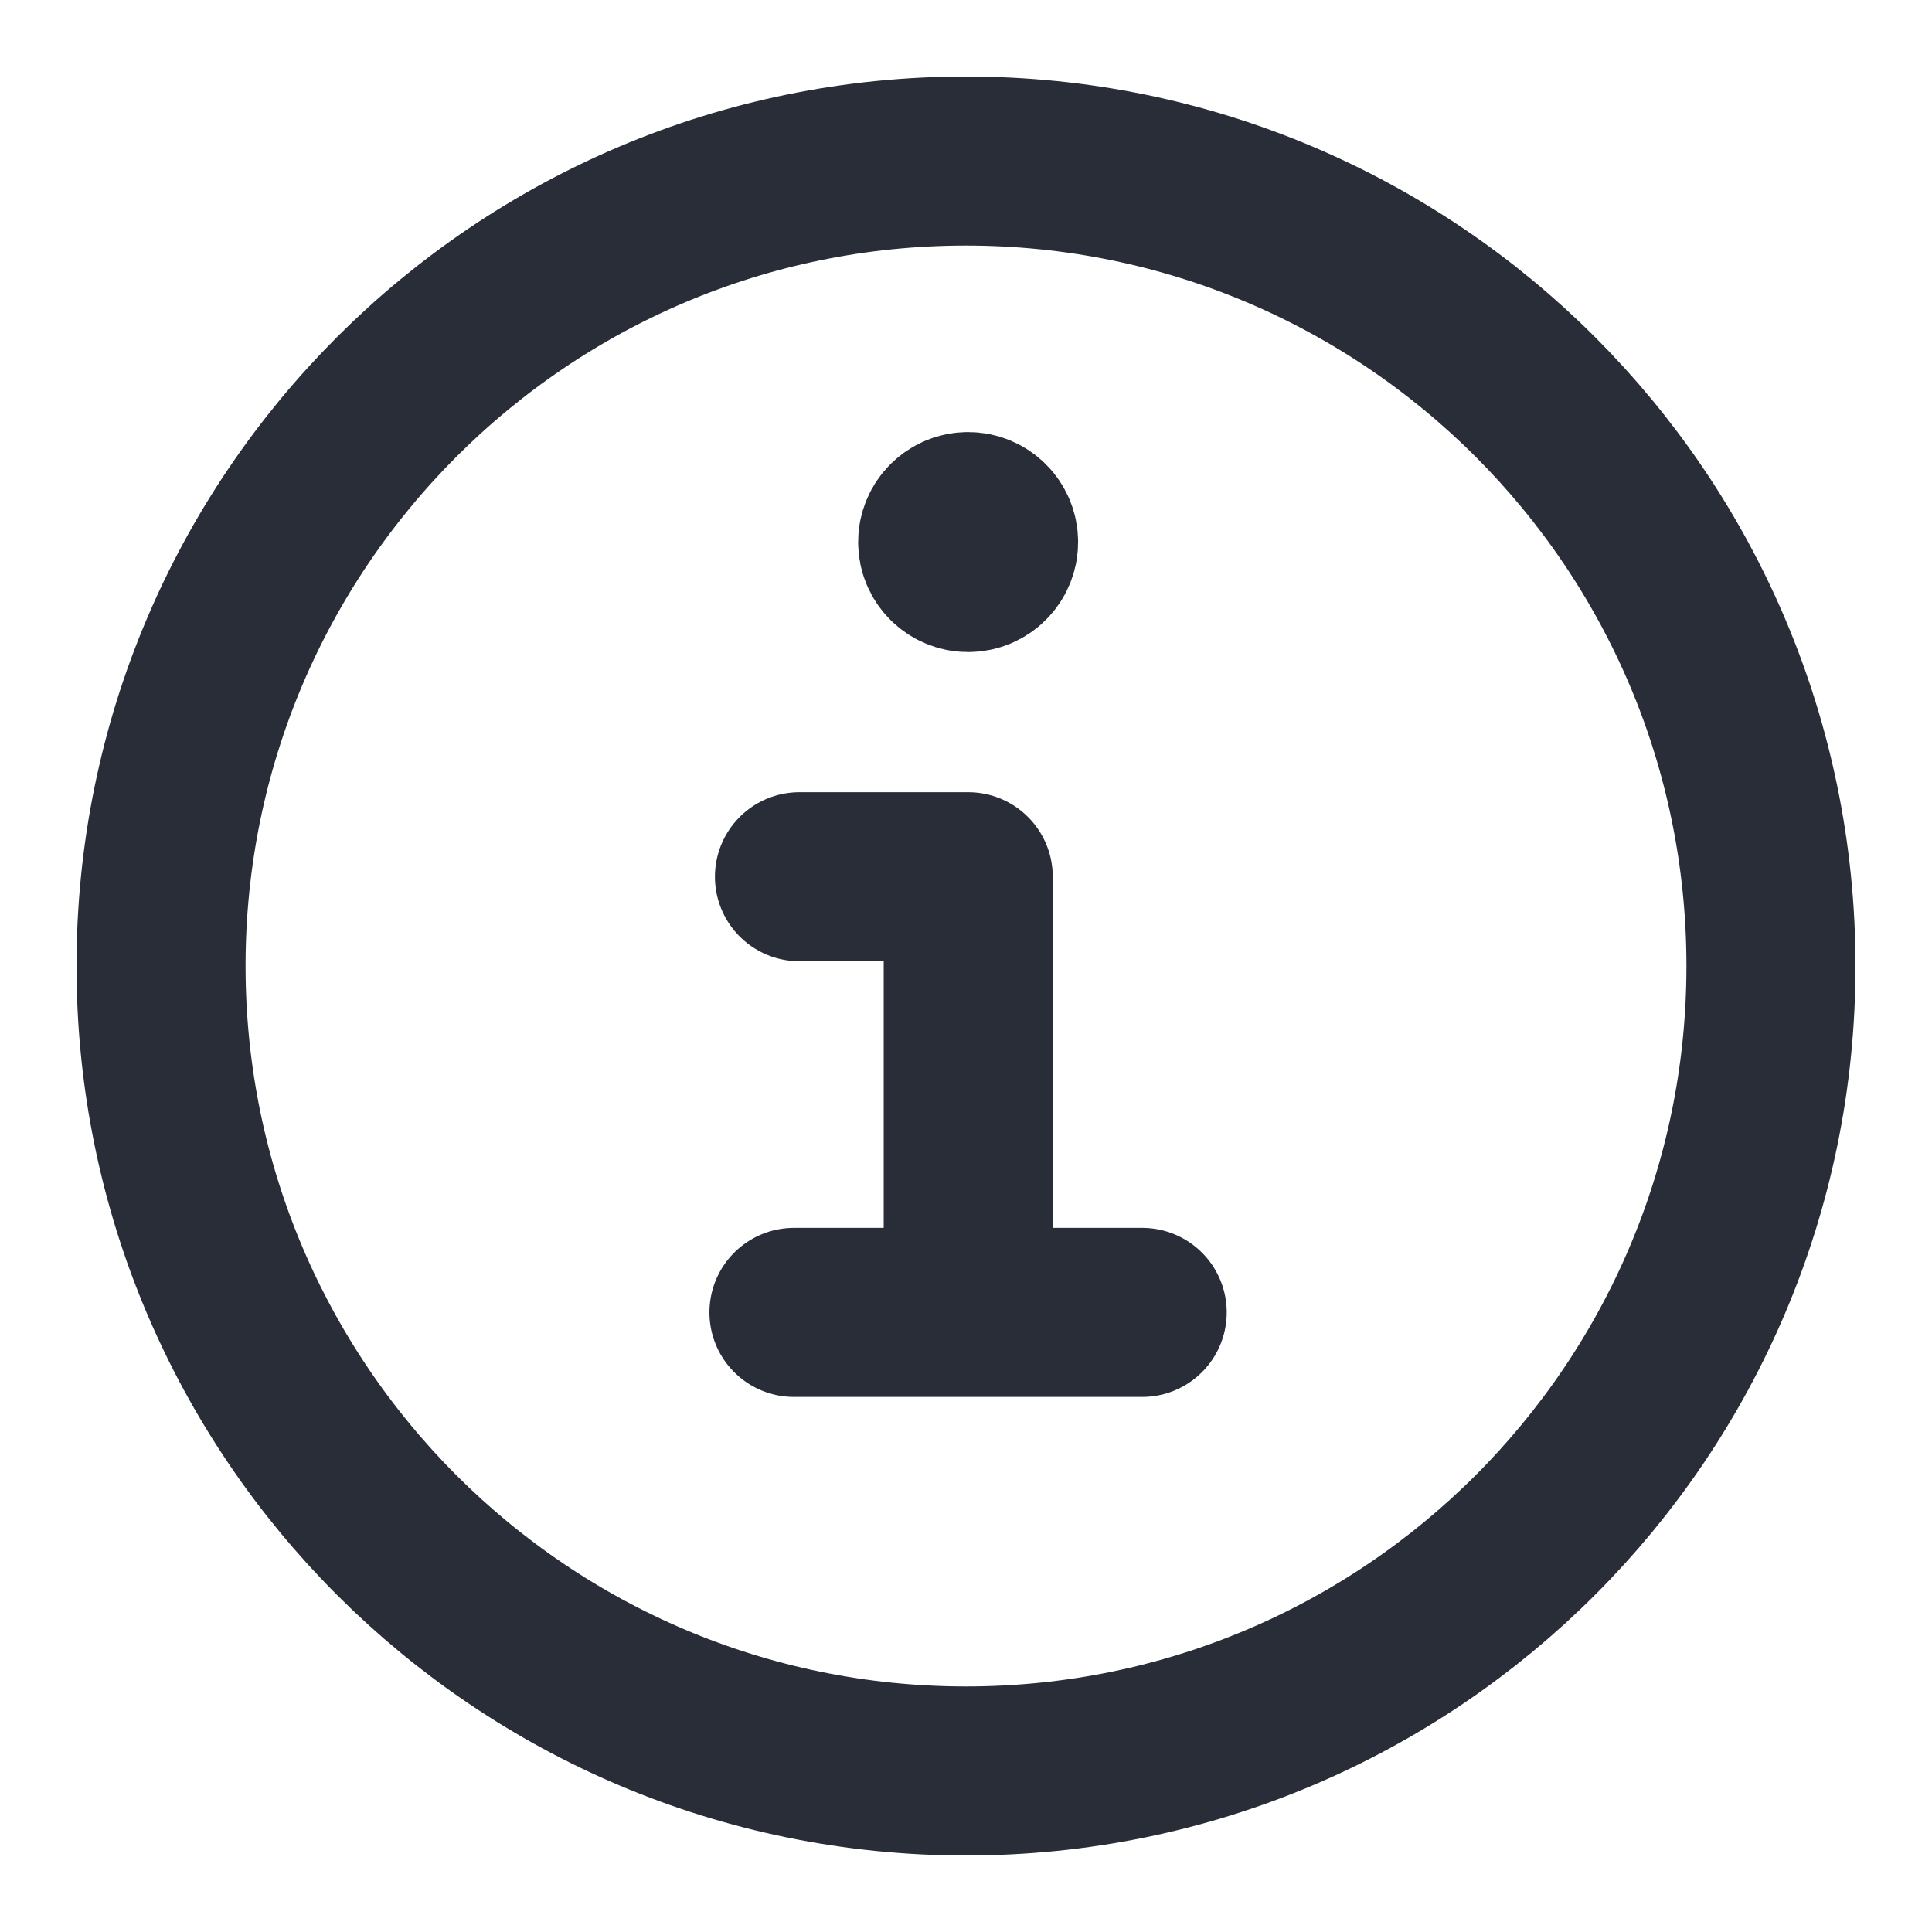
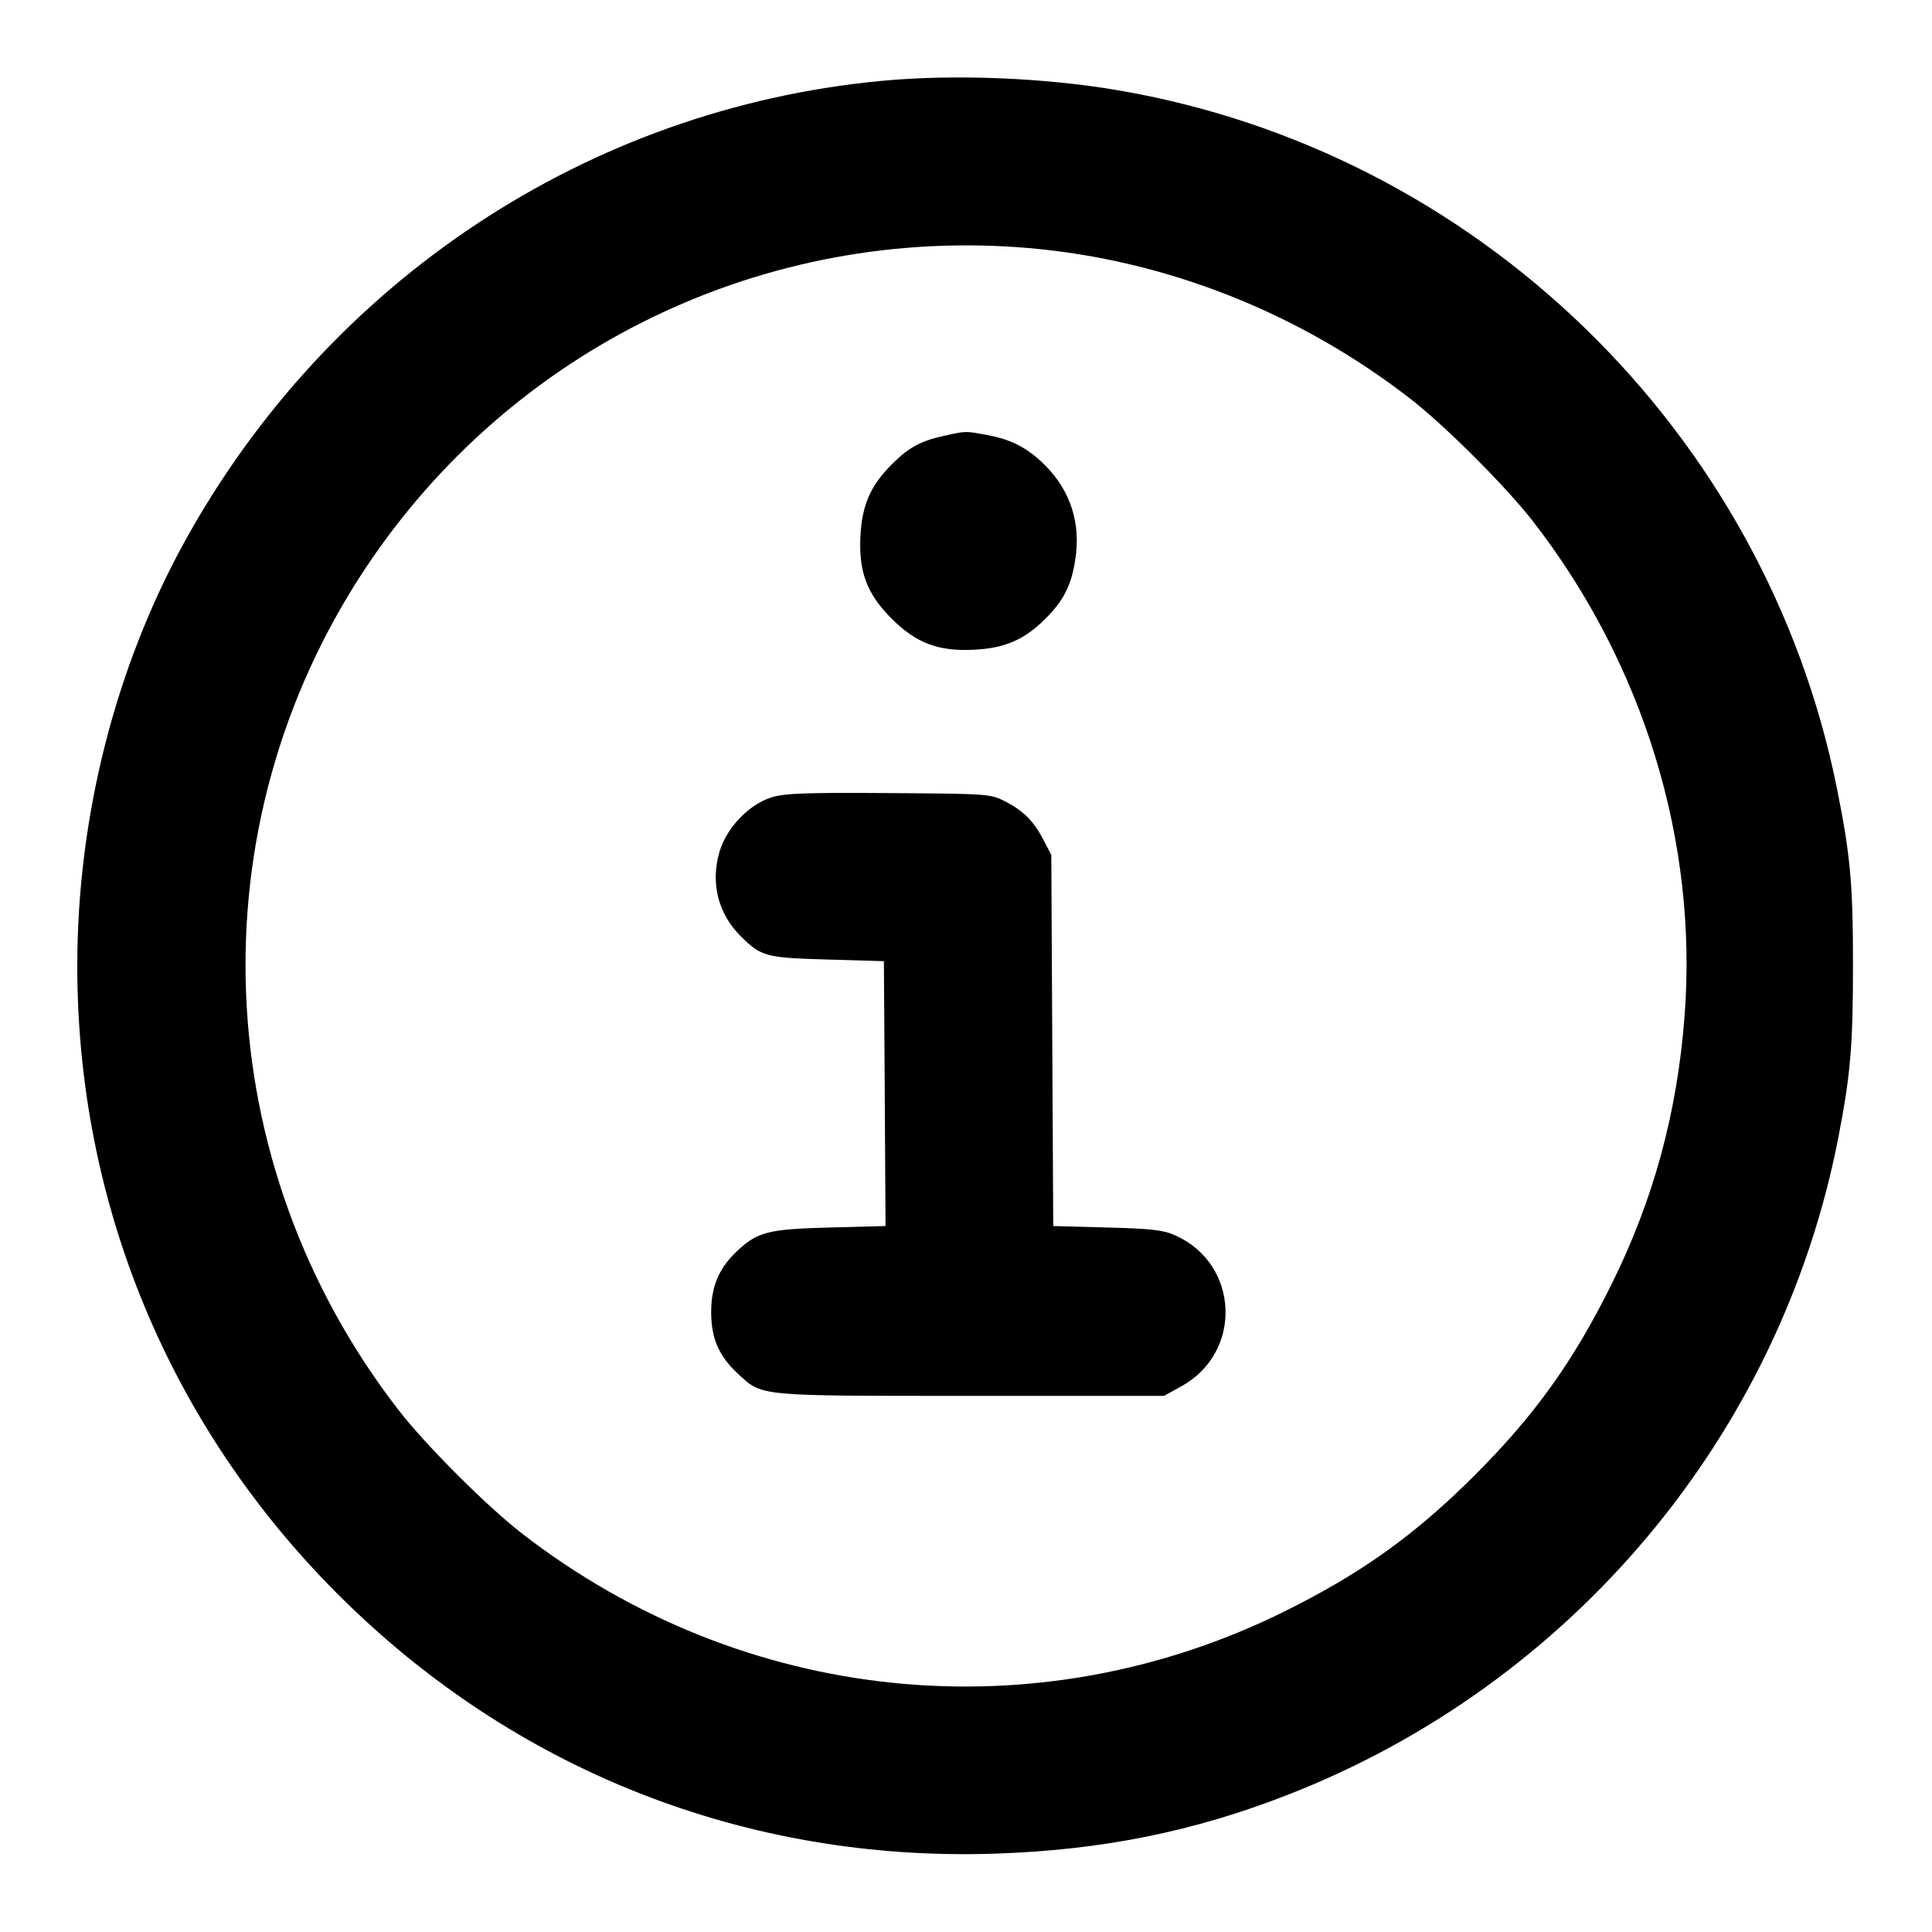
<svg xmlns="http://www.w3.org/2000/svg" height="20" viewBox="0 0 20 20" width="20">
-   <g fill="none" fill-rule="evenodd">
-     <circle cx="10.023" cy="5.612" fill="#282d37" fill-rule="nonzero" r="1" />
-     <path d="m18.333 10a8.333 8.333 0 1 1 -16.666 0 8.333 8.333 0 1 1 16.666 0zm-8.31 3.586v-4.51h-1.747m-.057 4.51h3.605m-1.802-7.711a.263.263 0 1 0 0-.527.263.263 0 0 0 0 .527z" stroke="#282d37" stroke-linecap="round" stroke-linejoin="round" stroke-width="1.75" />
-   </g>
+   <path d="M9.117 0.838 C 6.092 1.126,3.408 2.900,1.918 5.595 C 1.194 6.904,0.800 8.456,0.800 10.000 C 0.800 12.460,1.754 14.761,3.497 16.503 C 5.319 18.326,7.722 19.274,10.300 19.189 C 11.406 19.152,12.353 18.962,13.333 18.579 C 16.270 17.433,18.428 14.859,19.029 11.783 C 19.156 11.130,19.182 10.828,19.182 10.000 C 19.182 9.151,19.156 8.858,19.016 8.162 C 18.274 4.464,15.288 1.566,11.570 0.934 C 10.803 0.803,9.864 0.766,9.117 0.838 M10.650 2.568 C 12.069 2.691,13.448 3.235,14.600 4.128 C 14.963 4.410,15.590 5.037,15.872 5.400 C 17.016 6.877,17.579 8.718,17.438 10.525 C 17.361 11.526,17.117 12.419,16.681 13.298 C 16.285 14.096,15.889 14.649,15.269 15.269 C 14.649 15.889,14.096 16.285,13.298 16.681 C 10.724 17.957,7.690 17.647,5.400 15.872 C 5.037 15.590,4.410 14.963,4.128 14.600 C 2.147 12.043,2.009 8.555,3.783 5.883 C 5.301 3.598,7.921 2.333,10.650 2.568 M9.767 4.513 C 9.527 4.566,9.405 4.633,9.229 4.810 C 9.011 5.028,8.923 5.231,8.907 5.550 C 8.888 5.920,8.975 6.149,9.230 6.404 C 9.484 6.658,9.714 6.745,10.084 6.726 C 10.403 6.710,10.606 6.622,10.823 6.404 C 11.008 6.220,11.089 6.062,11.130 5.802 C 11.192 5.422,11.084 5.082,10.818 4.816 C 10.639 4.637,10.472 4.550,10.218 4.503 C 9.989 4.461,10.004 4.460,9.767 4.513 M7.988 8.254 C 7.752 8.327,7.521 8.569,7.448 8.818 C 7.353 9.144,7.435 9.462,7.672 9.696 C 7.881 9.902,7.929 9.915,8.567 9.933 L 9.150 9.950 9.159 11.321 L 9.167 12.692 8.592 12.707 C 7.945 12.724,7.838 12.752,7.621 12.960 C 7.441 13.132,7.362 13.321,7.362 13.583 C 7.362 13.856,7.443 14.040,7.639 14.221 C 7.897 14.457,7.822 14.450,10.050 14.450 L 12.050 14.450 12.231 14.350 C 12.867 13.998,12.830 13.085,12.167 12.789 C 12.042 12.733,11.924 12.719,11.460 12.707 L 10.903 12.692 10.893 10.771 L 10.883 8.850 10.805 8.700 C 10.701 8.500,10.596 8.394,10.407 8.297 C 10.252 8.218,10.237 8.217,9.200 8.210 C 8.340 8.204,8.121 8.212,7.988 8.254 " stroke="none" fill-rule="evenodd" fill="black" />
</svg>
